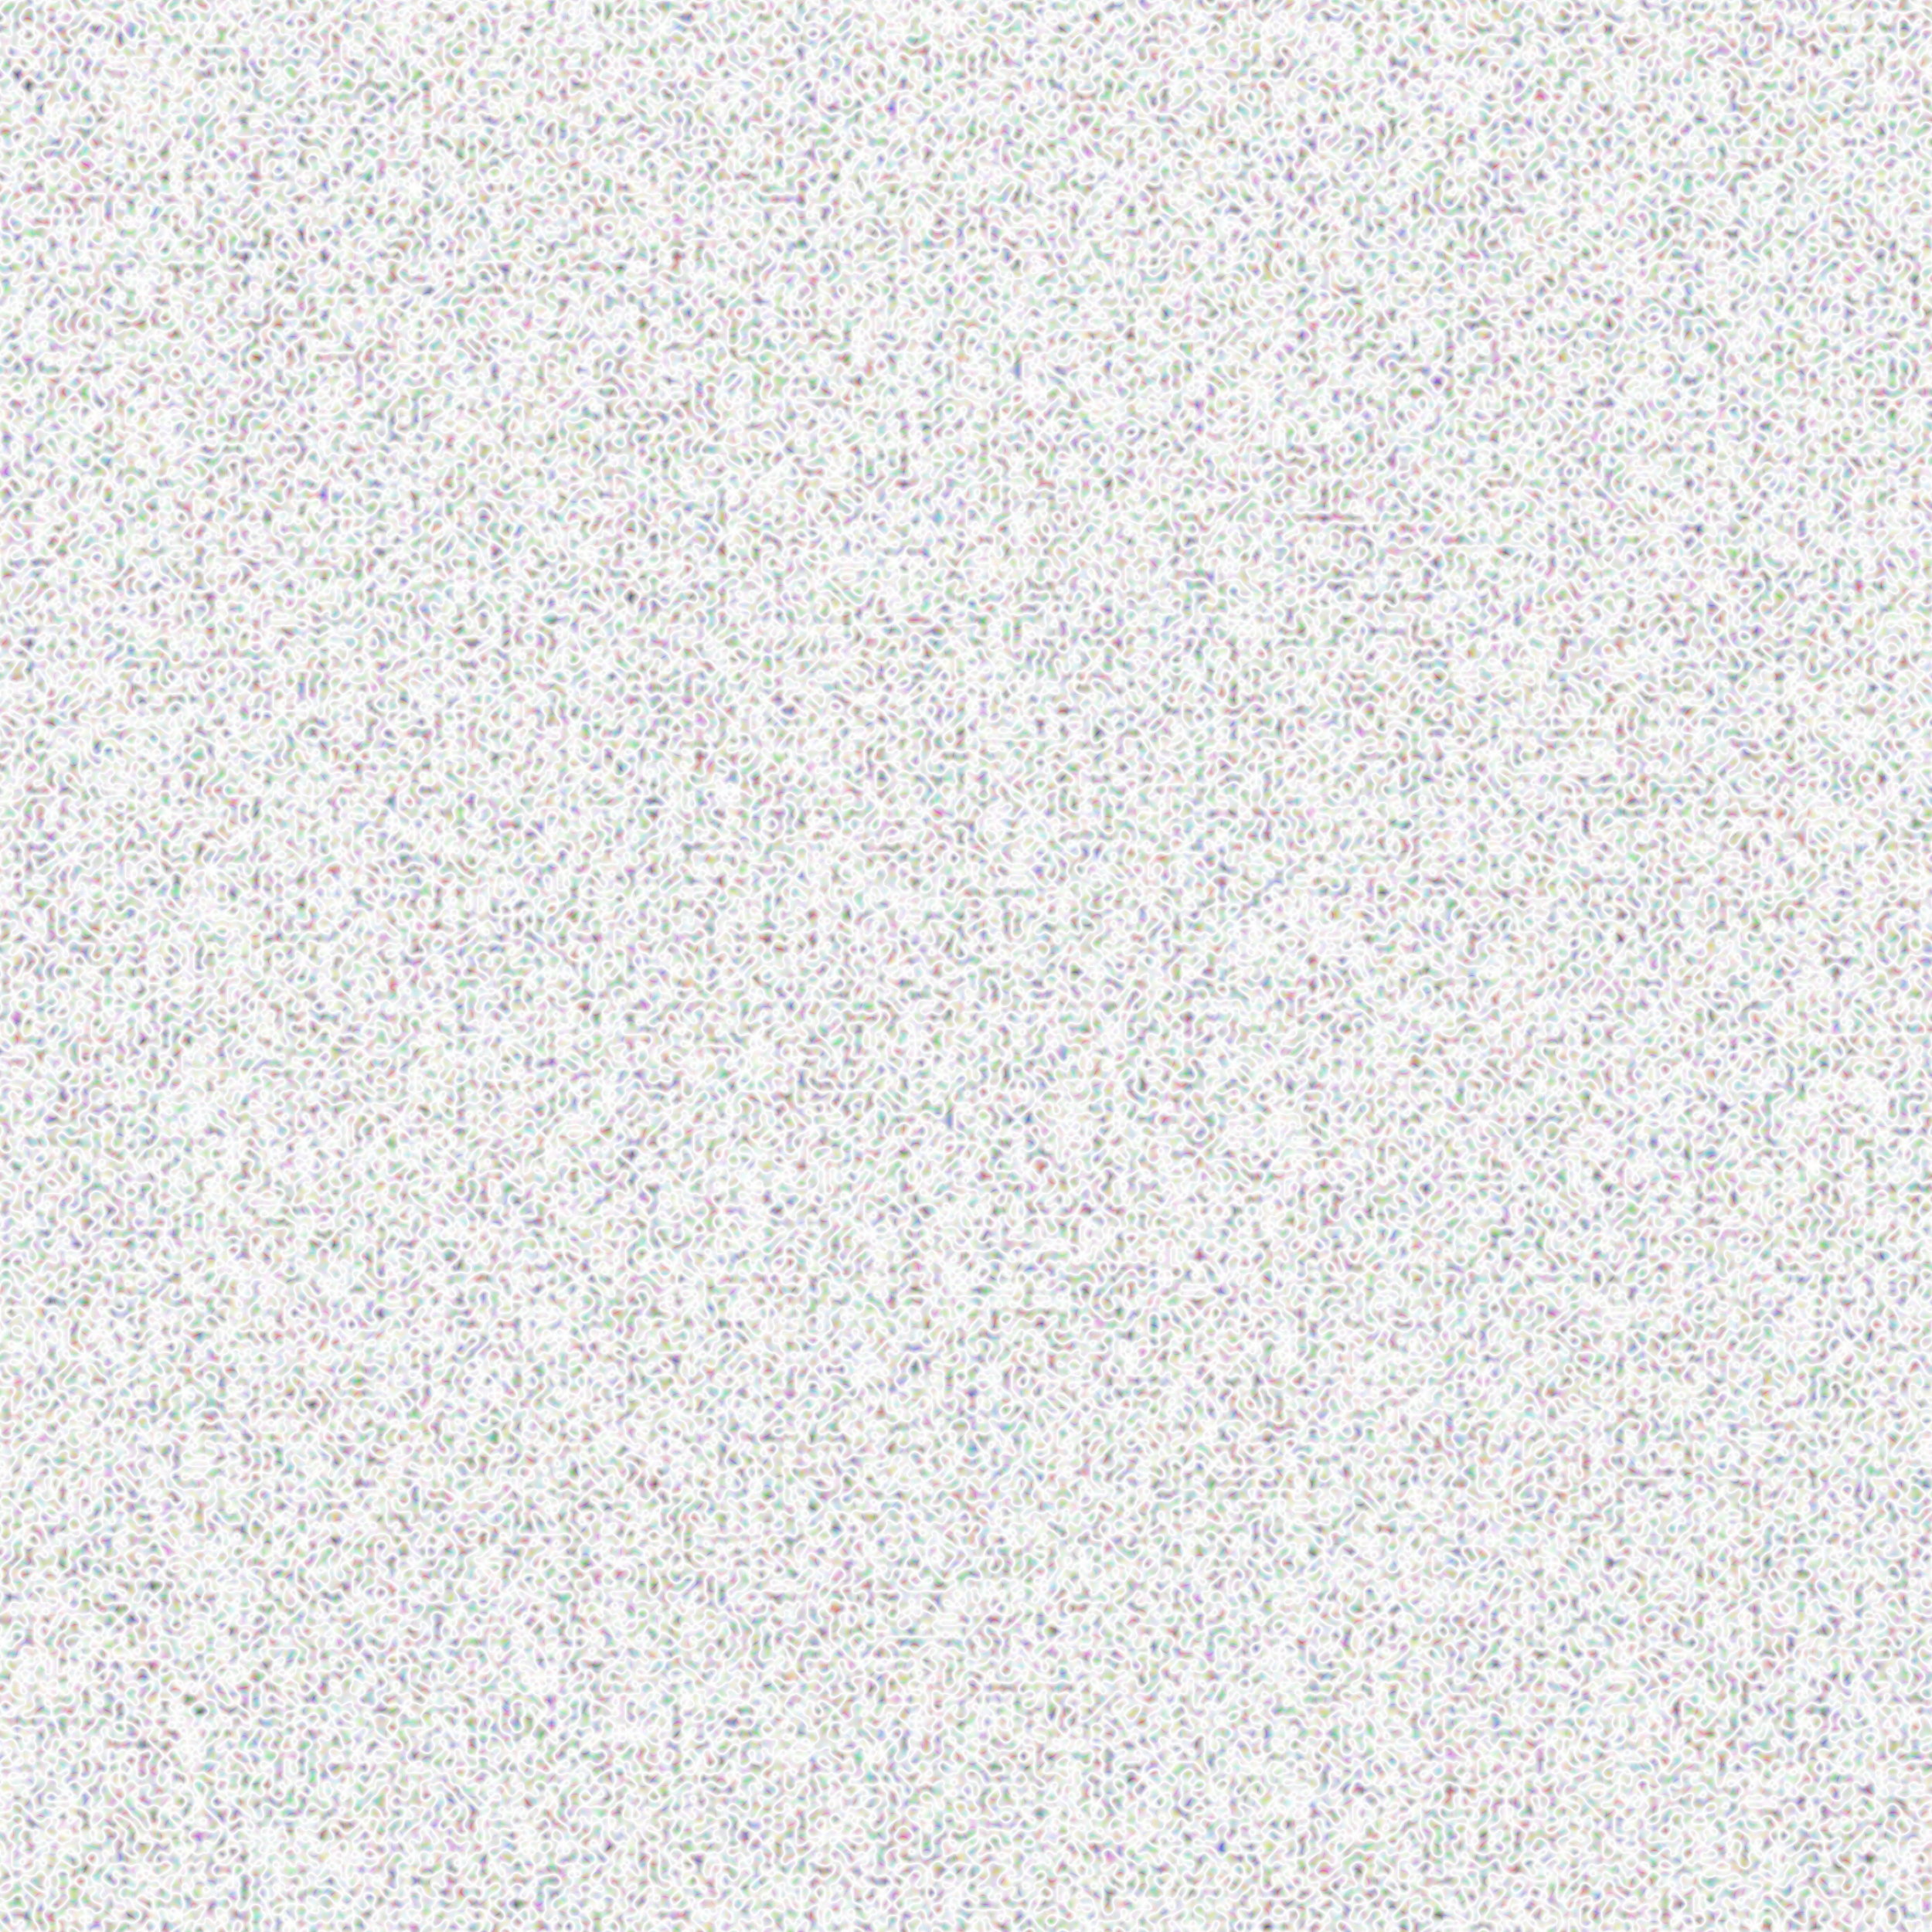
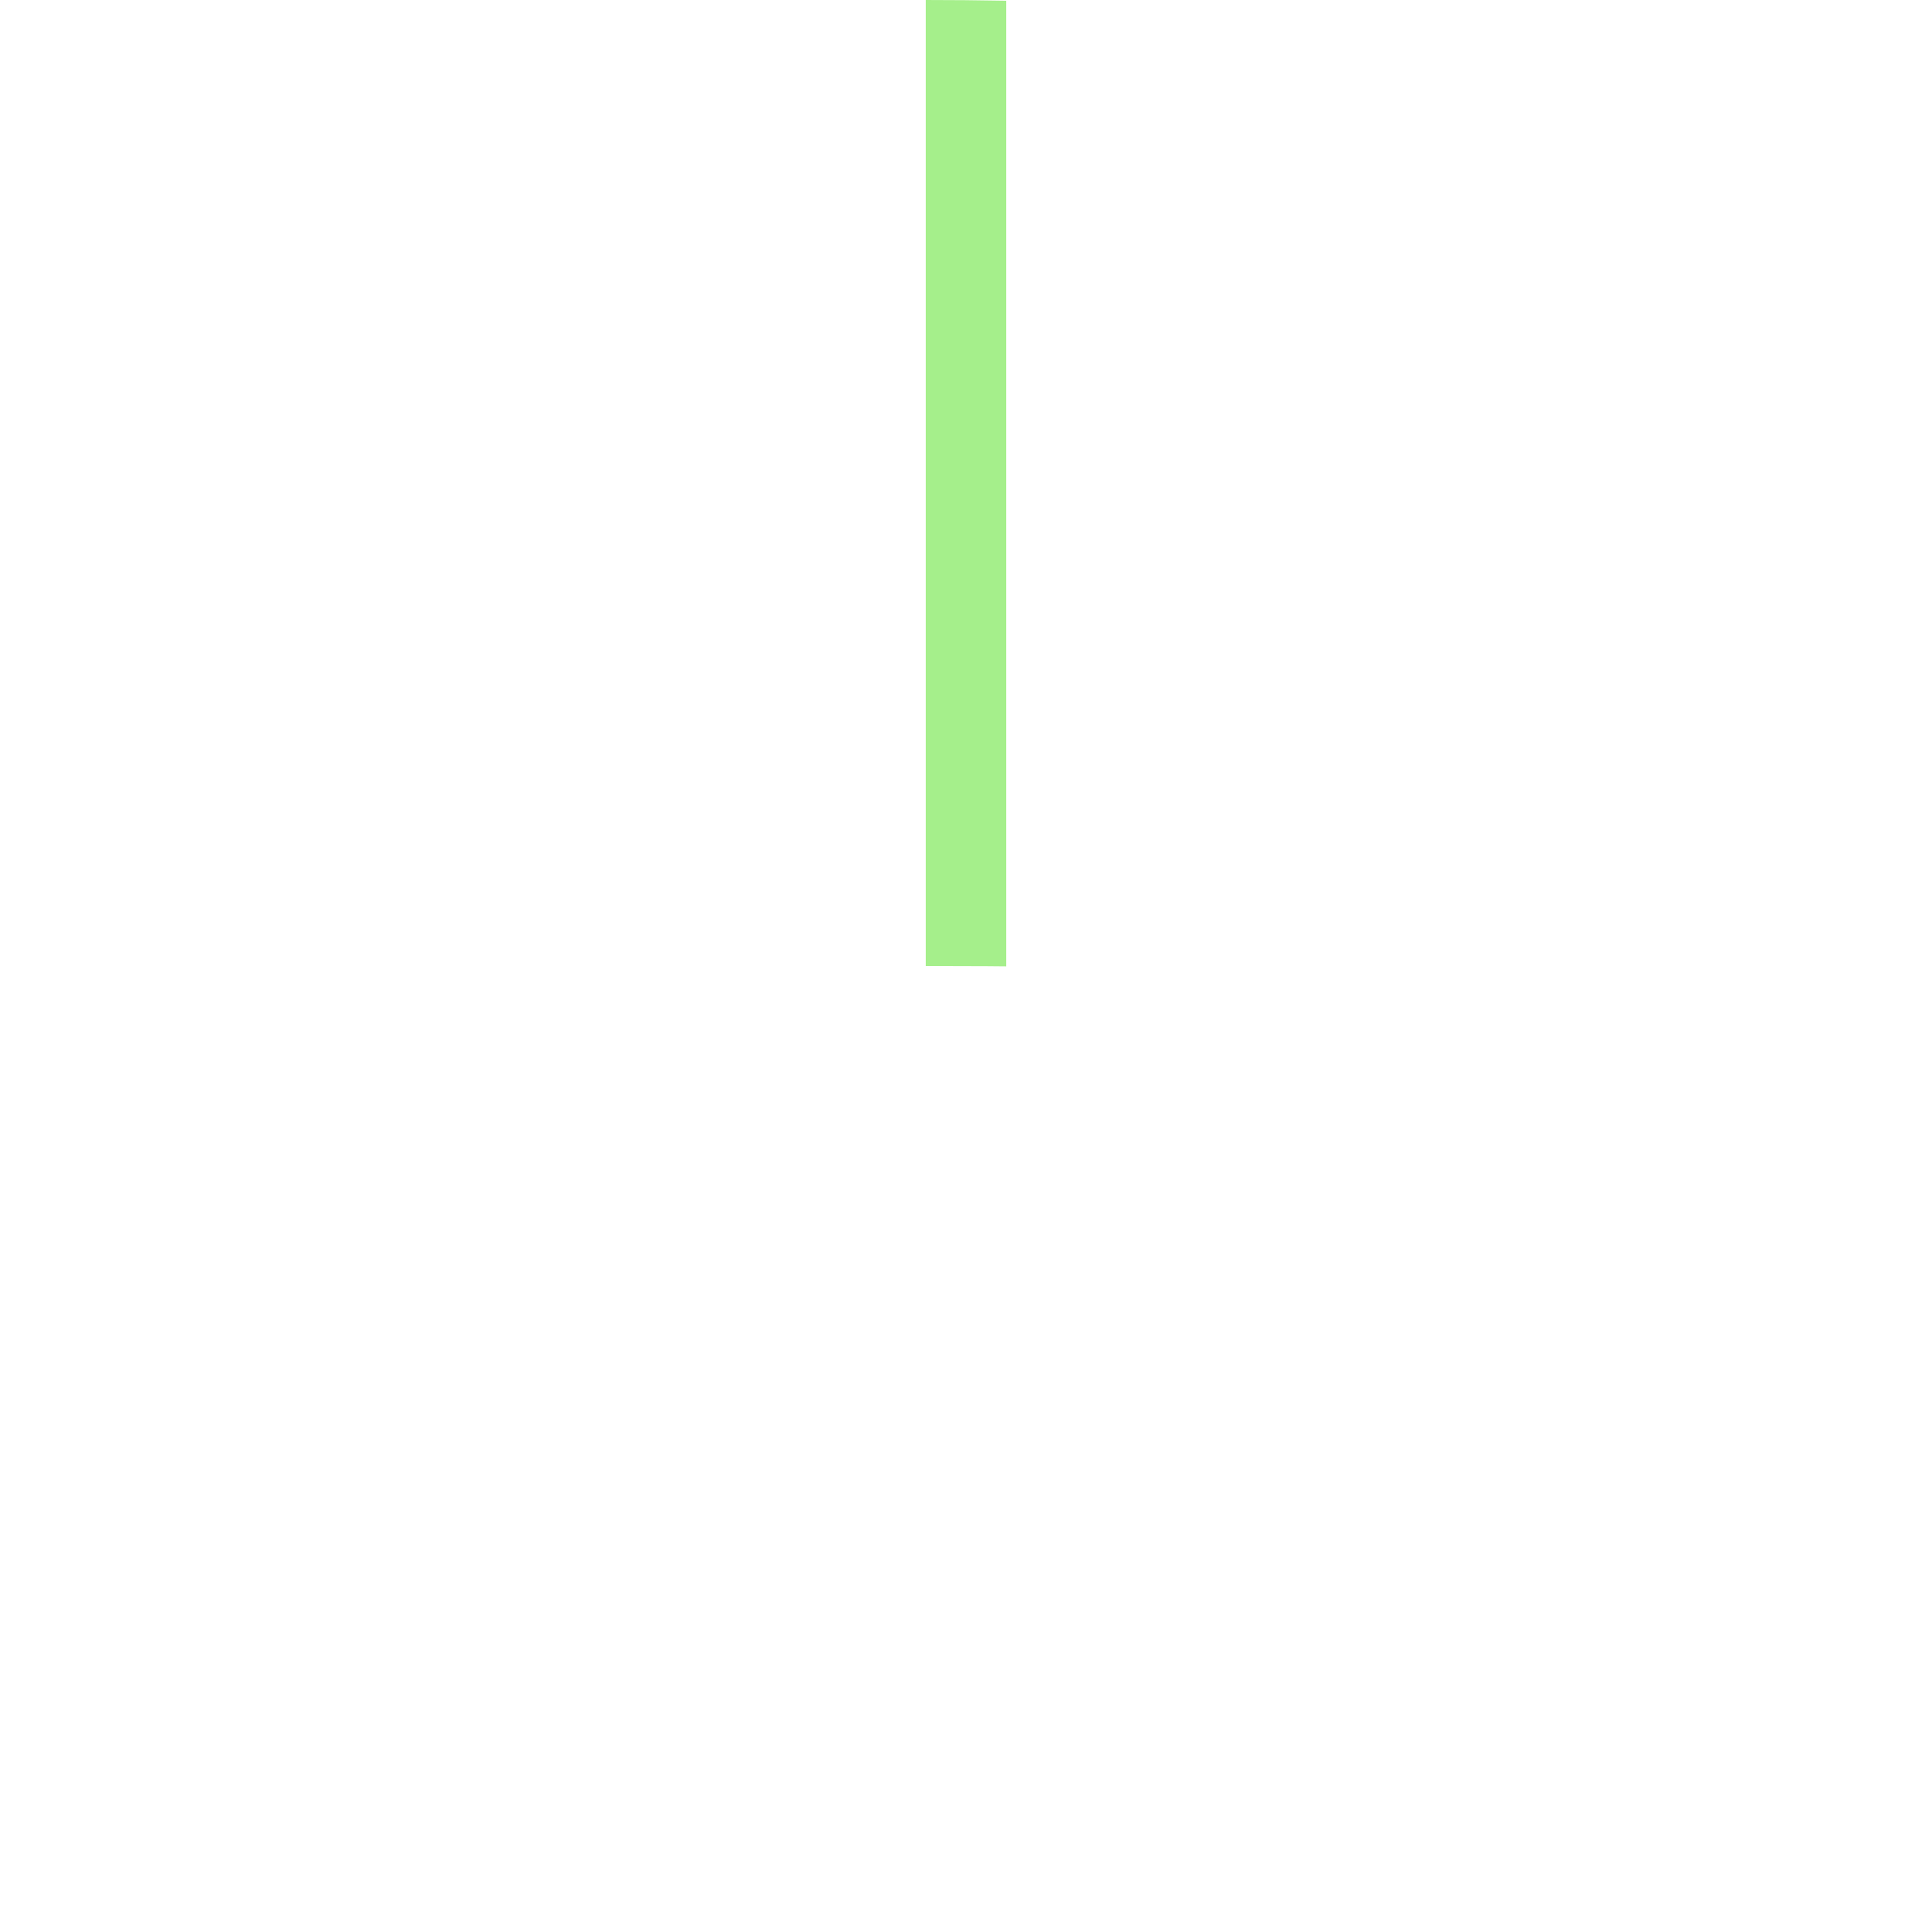
- <svg xmlns="http://www.w3.org/2000/svg" viewBox="0 0 200 200">
-   <filter id="noiseFilter">
-     <feTurbulence type="turbulence" baseFrequency="0.85" numOctaves="" stitchTiles="stitch" />
-   </filter>
-   <rect width="100%" height="100%" filter="url(#noiseFilter)" />
+ <svg xmlns="http://www.w3.org/2000/svg" width="100%" height="24">
+   <defs>
+     <pattern id="bg" patternUnits="userSpaceOnUse" width="130" height="24">
+       <path fill="#A5EF8B" d="M0,12c32.5,0,32.5,12,65,12s32.5-12,65-12V0C97.5,0,92.9,12,65,12C32.5,12,20.7,0,0,0" />
+     </pattern>
+   </defs>
+   <rect width="100%" height="100%" fill="url(#bg)" />
</svg>
